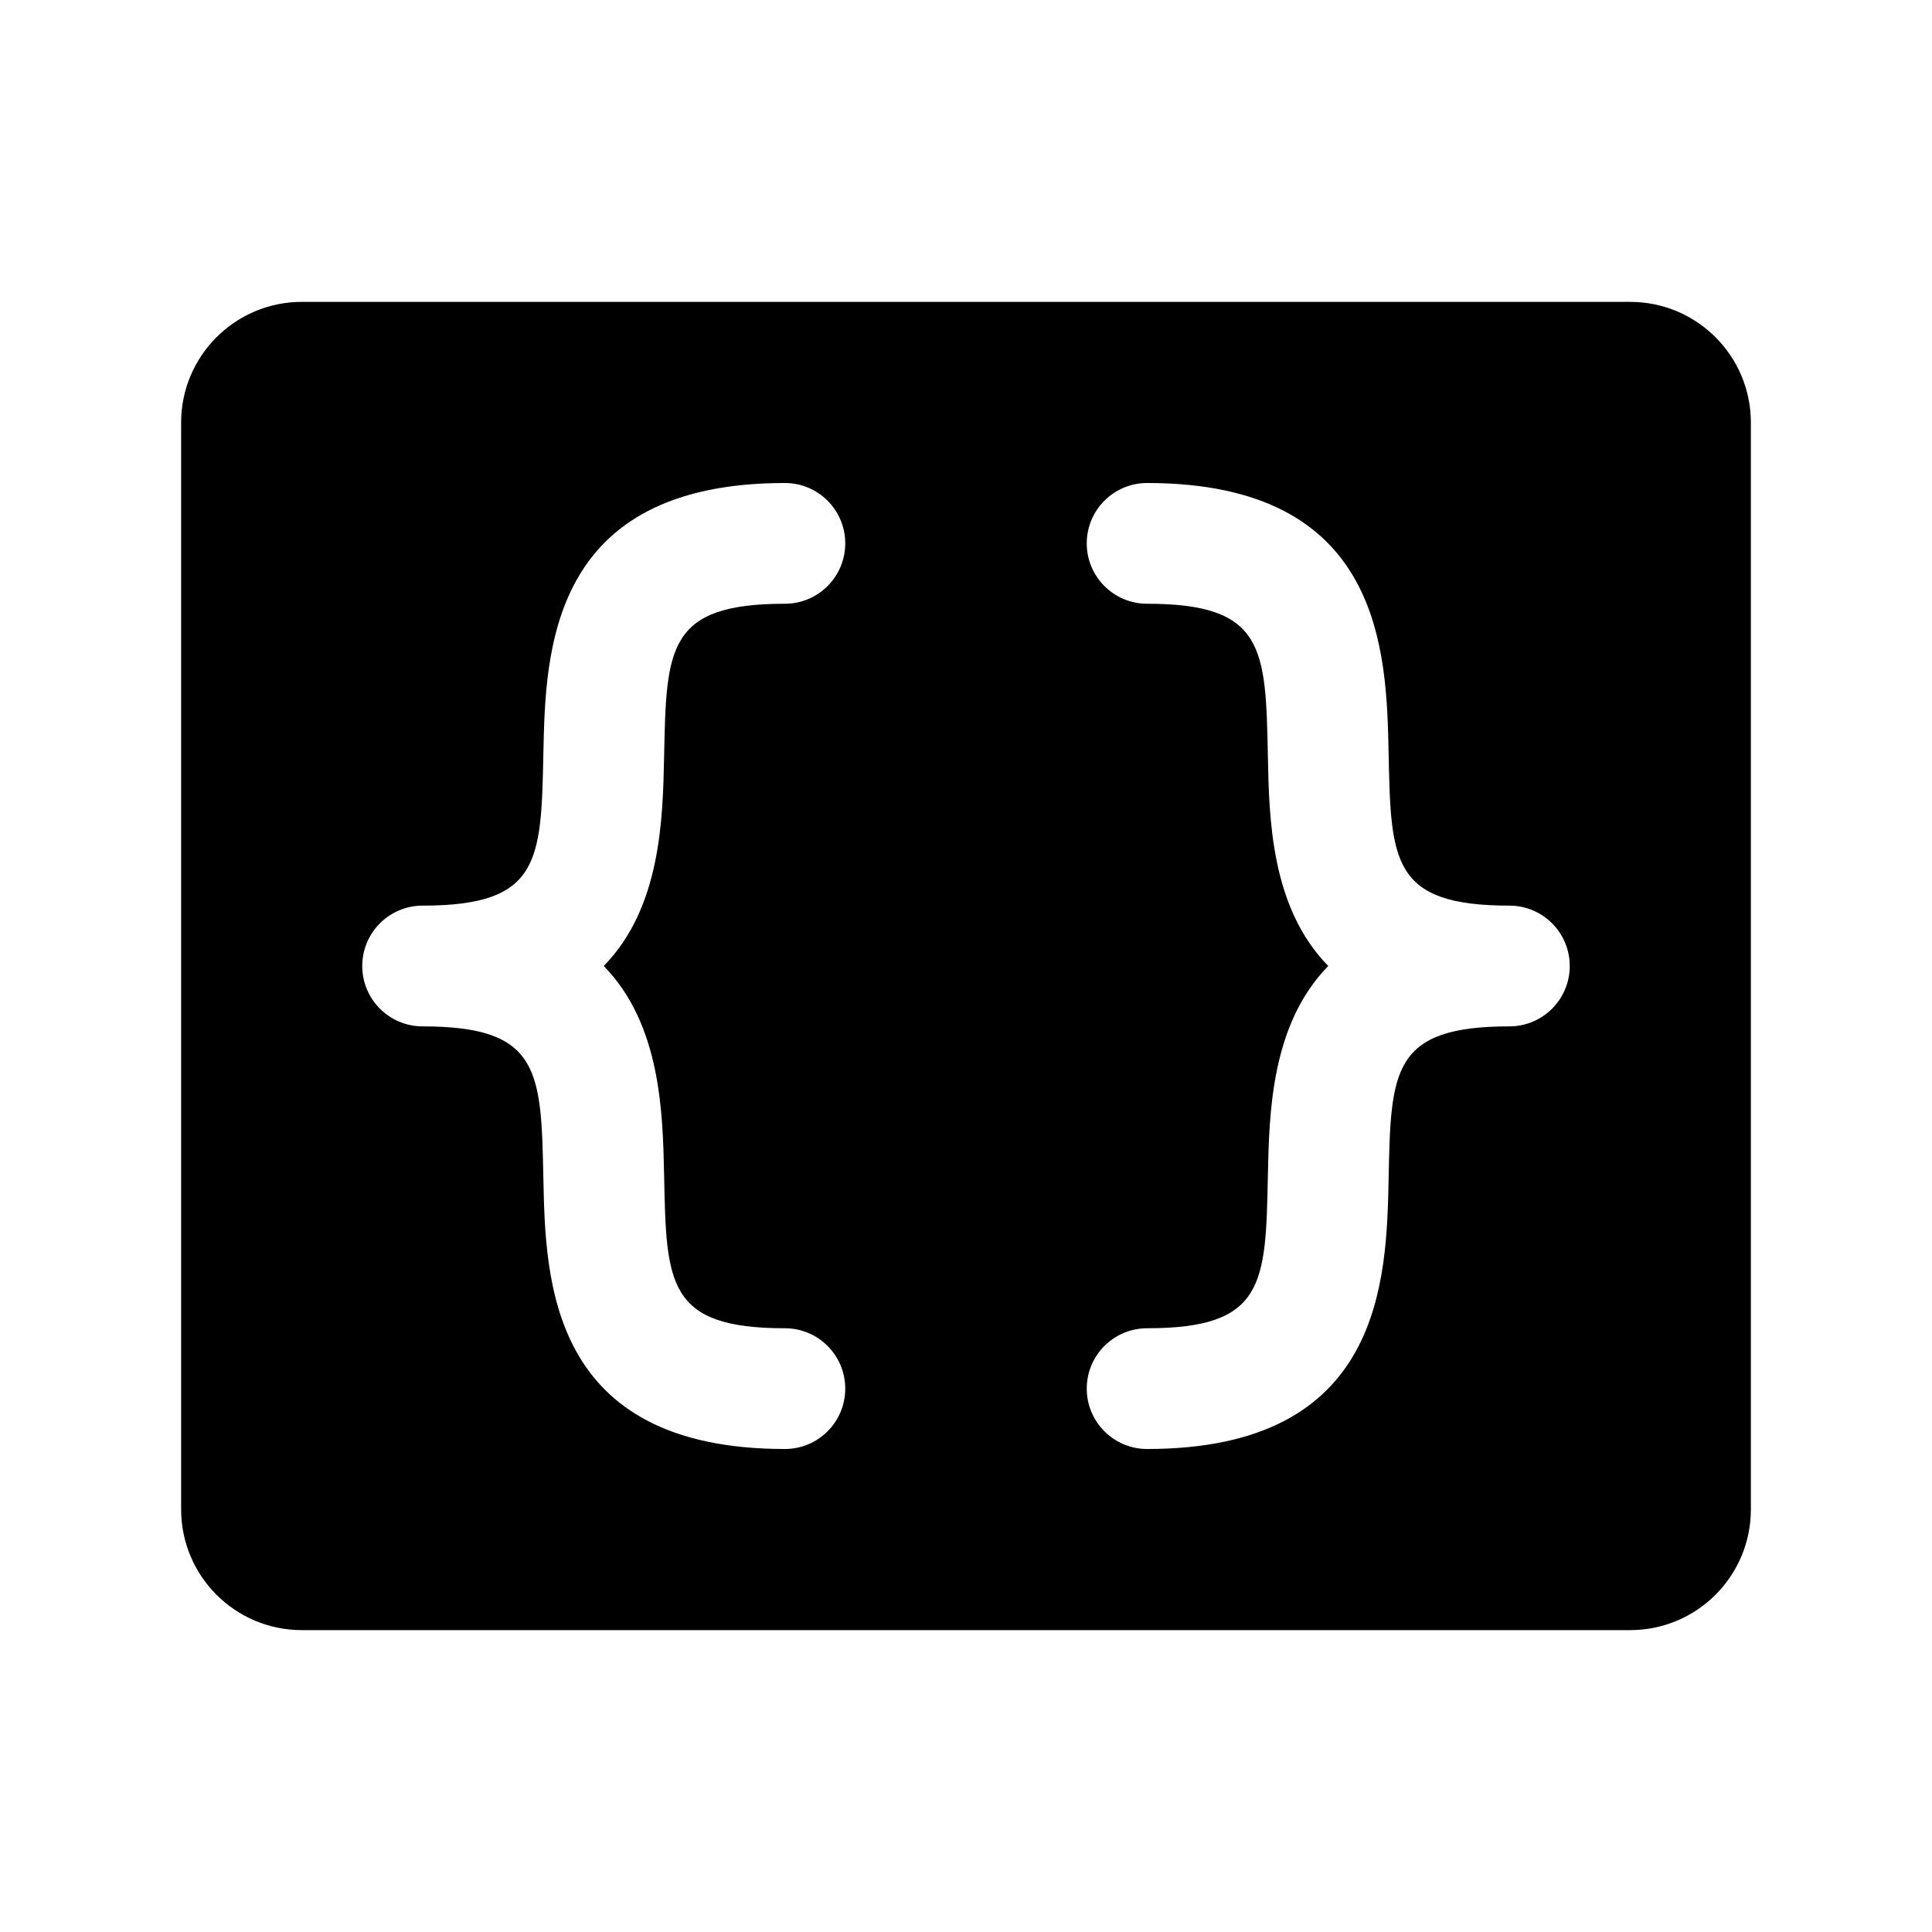
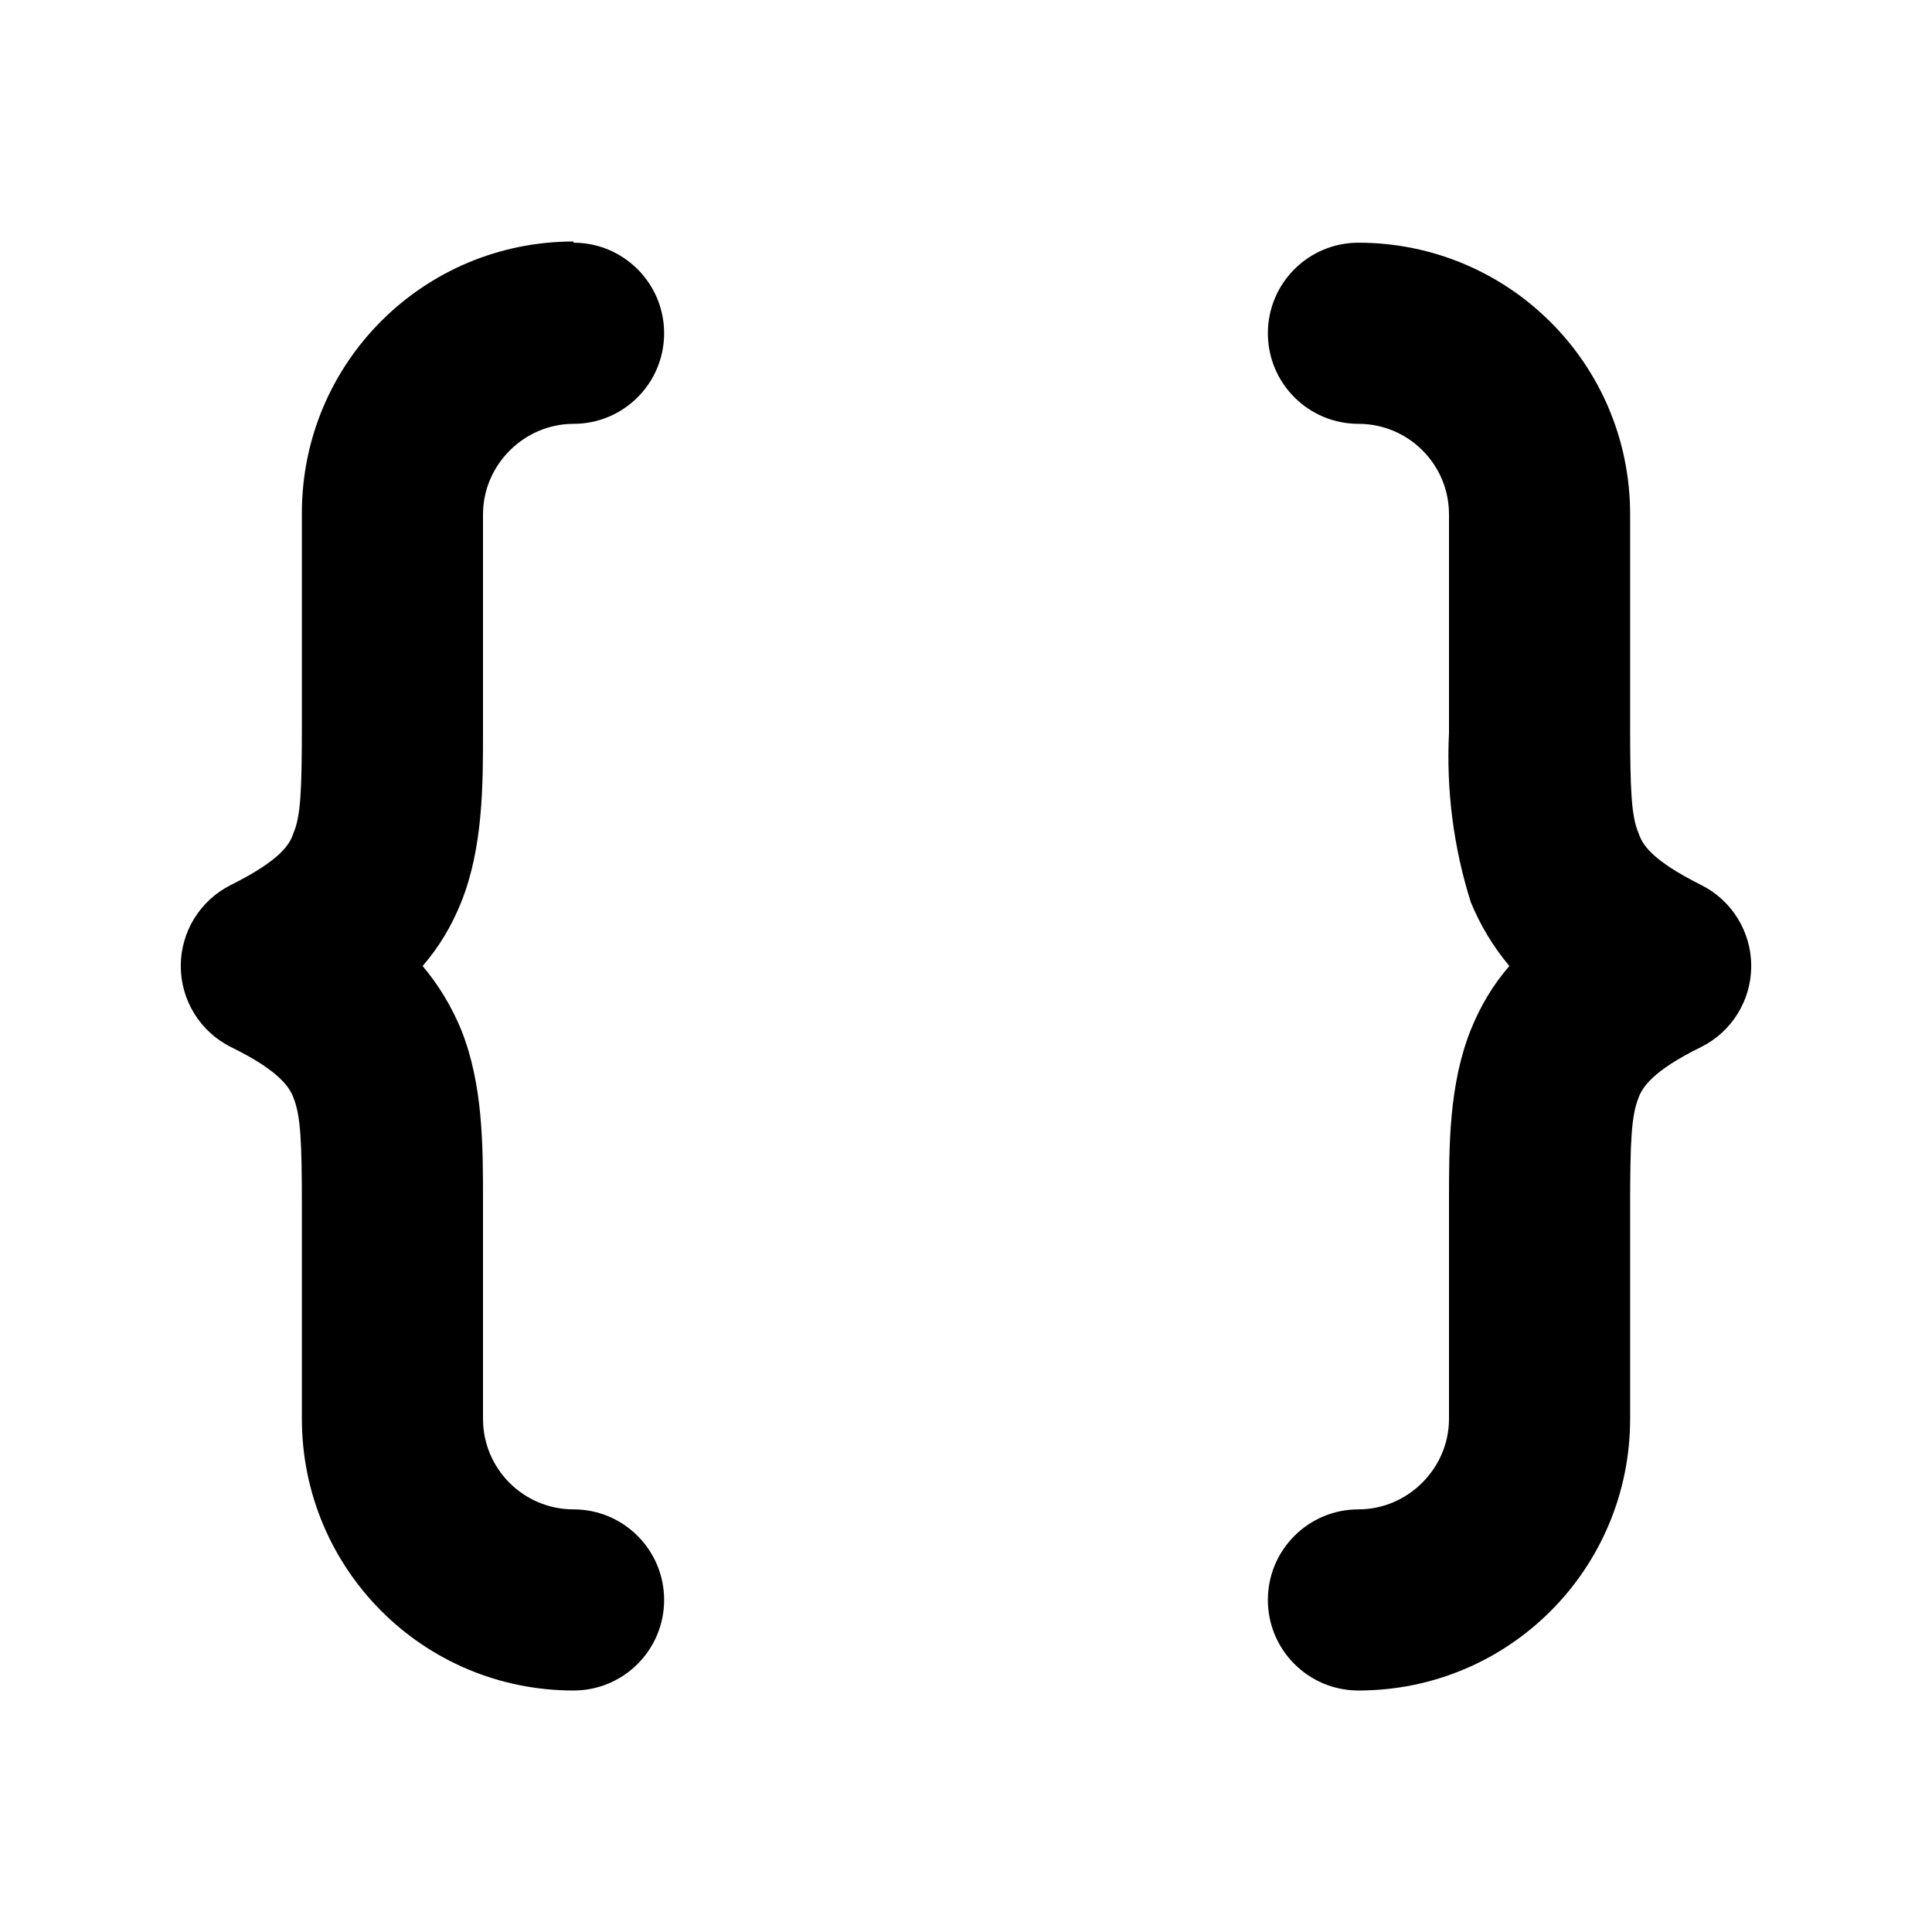
- <svg xmlns="http://www.w3.org/2000/svg" width="256" height="256" viewBox="0 0 256 256" fill="#000000">
-   <path d="M216,40H40A16,16,0,0,0,24,56V200a16,16,0,0,0,16,16H216a16,16,0,0,0,16-16V56A16,16,0,0,0,216,40ZM88,155.84c.29,14.26.41,20.16,16,20.16a8,8,0,0,1,0,16c-31.27,0-31.72-22.43-32-35.84C71.71,141.9,71.59,136,56,136a8,8,0,0,1,0-16c15.59,0,15.71-5.9,16-20.16C72.28,86.43,72.73,64,104,64a8,8,0,0,1,0,16c-15.59,0-15.71,5.9-16,20.16-.17,8.31-.41,20.09-8,27.84C87.59,135.75,87.83,147.53,88,155.84ZM200,136c-15.59,0-15.71,5.9-16,20.16-.28,13.41-.73,35.84-32,35.84a8,8,0,0,1,0-16c15.59,0,15.71-5.9,16-20.16.17-8.31.41-20.09,8-27.84-7.6-7.75-7.84-19.53-8-27.84C167.71,85.9,167.59,80,152,80a8,8,0,0,1,0-16c31.27,0,31.72,22.43,32,35.84.29,14.26.41,20.16,16,20.16a8,8,0,0,1,0,16Z" />
+ <svg xmlns="http://www.w3.org/2000/svg" width="16" height="16" viewBox="0 0 16 16" fill="#000000">
+   <path d="M4.75 2C3.51 2 2.5 3 2.5 4.25V6c0 .55-.01.76-.07.9-.03.09-.1.22-.52.43a.75.75 0 0 0 0 1.34c.41.2.49.34.52.42.06.15.07.36.07.91v1.75c0 1.24 1 2.25 2.25 2.25a.75.75 0 0 0 0-1.5.75.75 0 0 1-.75-.75V9.93c0-.44 0-.95-.18-1.4A2 2 0 0 0 3.5 8q.2-.23.32-.53C4 7.02 4 6.5 4 6.07V4.26c0-.41.34-.75.75-.75a.75.75 0 0 0 0-1.5m6.5 0c1.24 0 2.25 1 2.25 2.25V6c0 .55.01.76.07.9.03.09.1.22.52.43a.75.75 0 0 1 0 1.34c-.41.2-.49.34-.52.42-.06.15-.07.36-.07.91v1.75c0 1.24-1 2.25-2.25 2.25a.75.75 0 0 1 0-1.5c.41 0 .75-.34.75-.75V9.93c0-.44 0-.95.18-1.4q.12-.3.32-.53a2 2 0 0 1-.32-.53 4 4 0 0 1-.18-1.4V4.26a.75.75 0 0 0-.75-.75.75.75 0 0 1 0-1.5" />
</svg>
